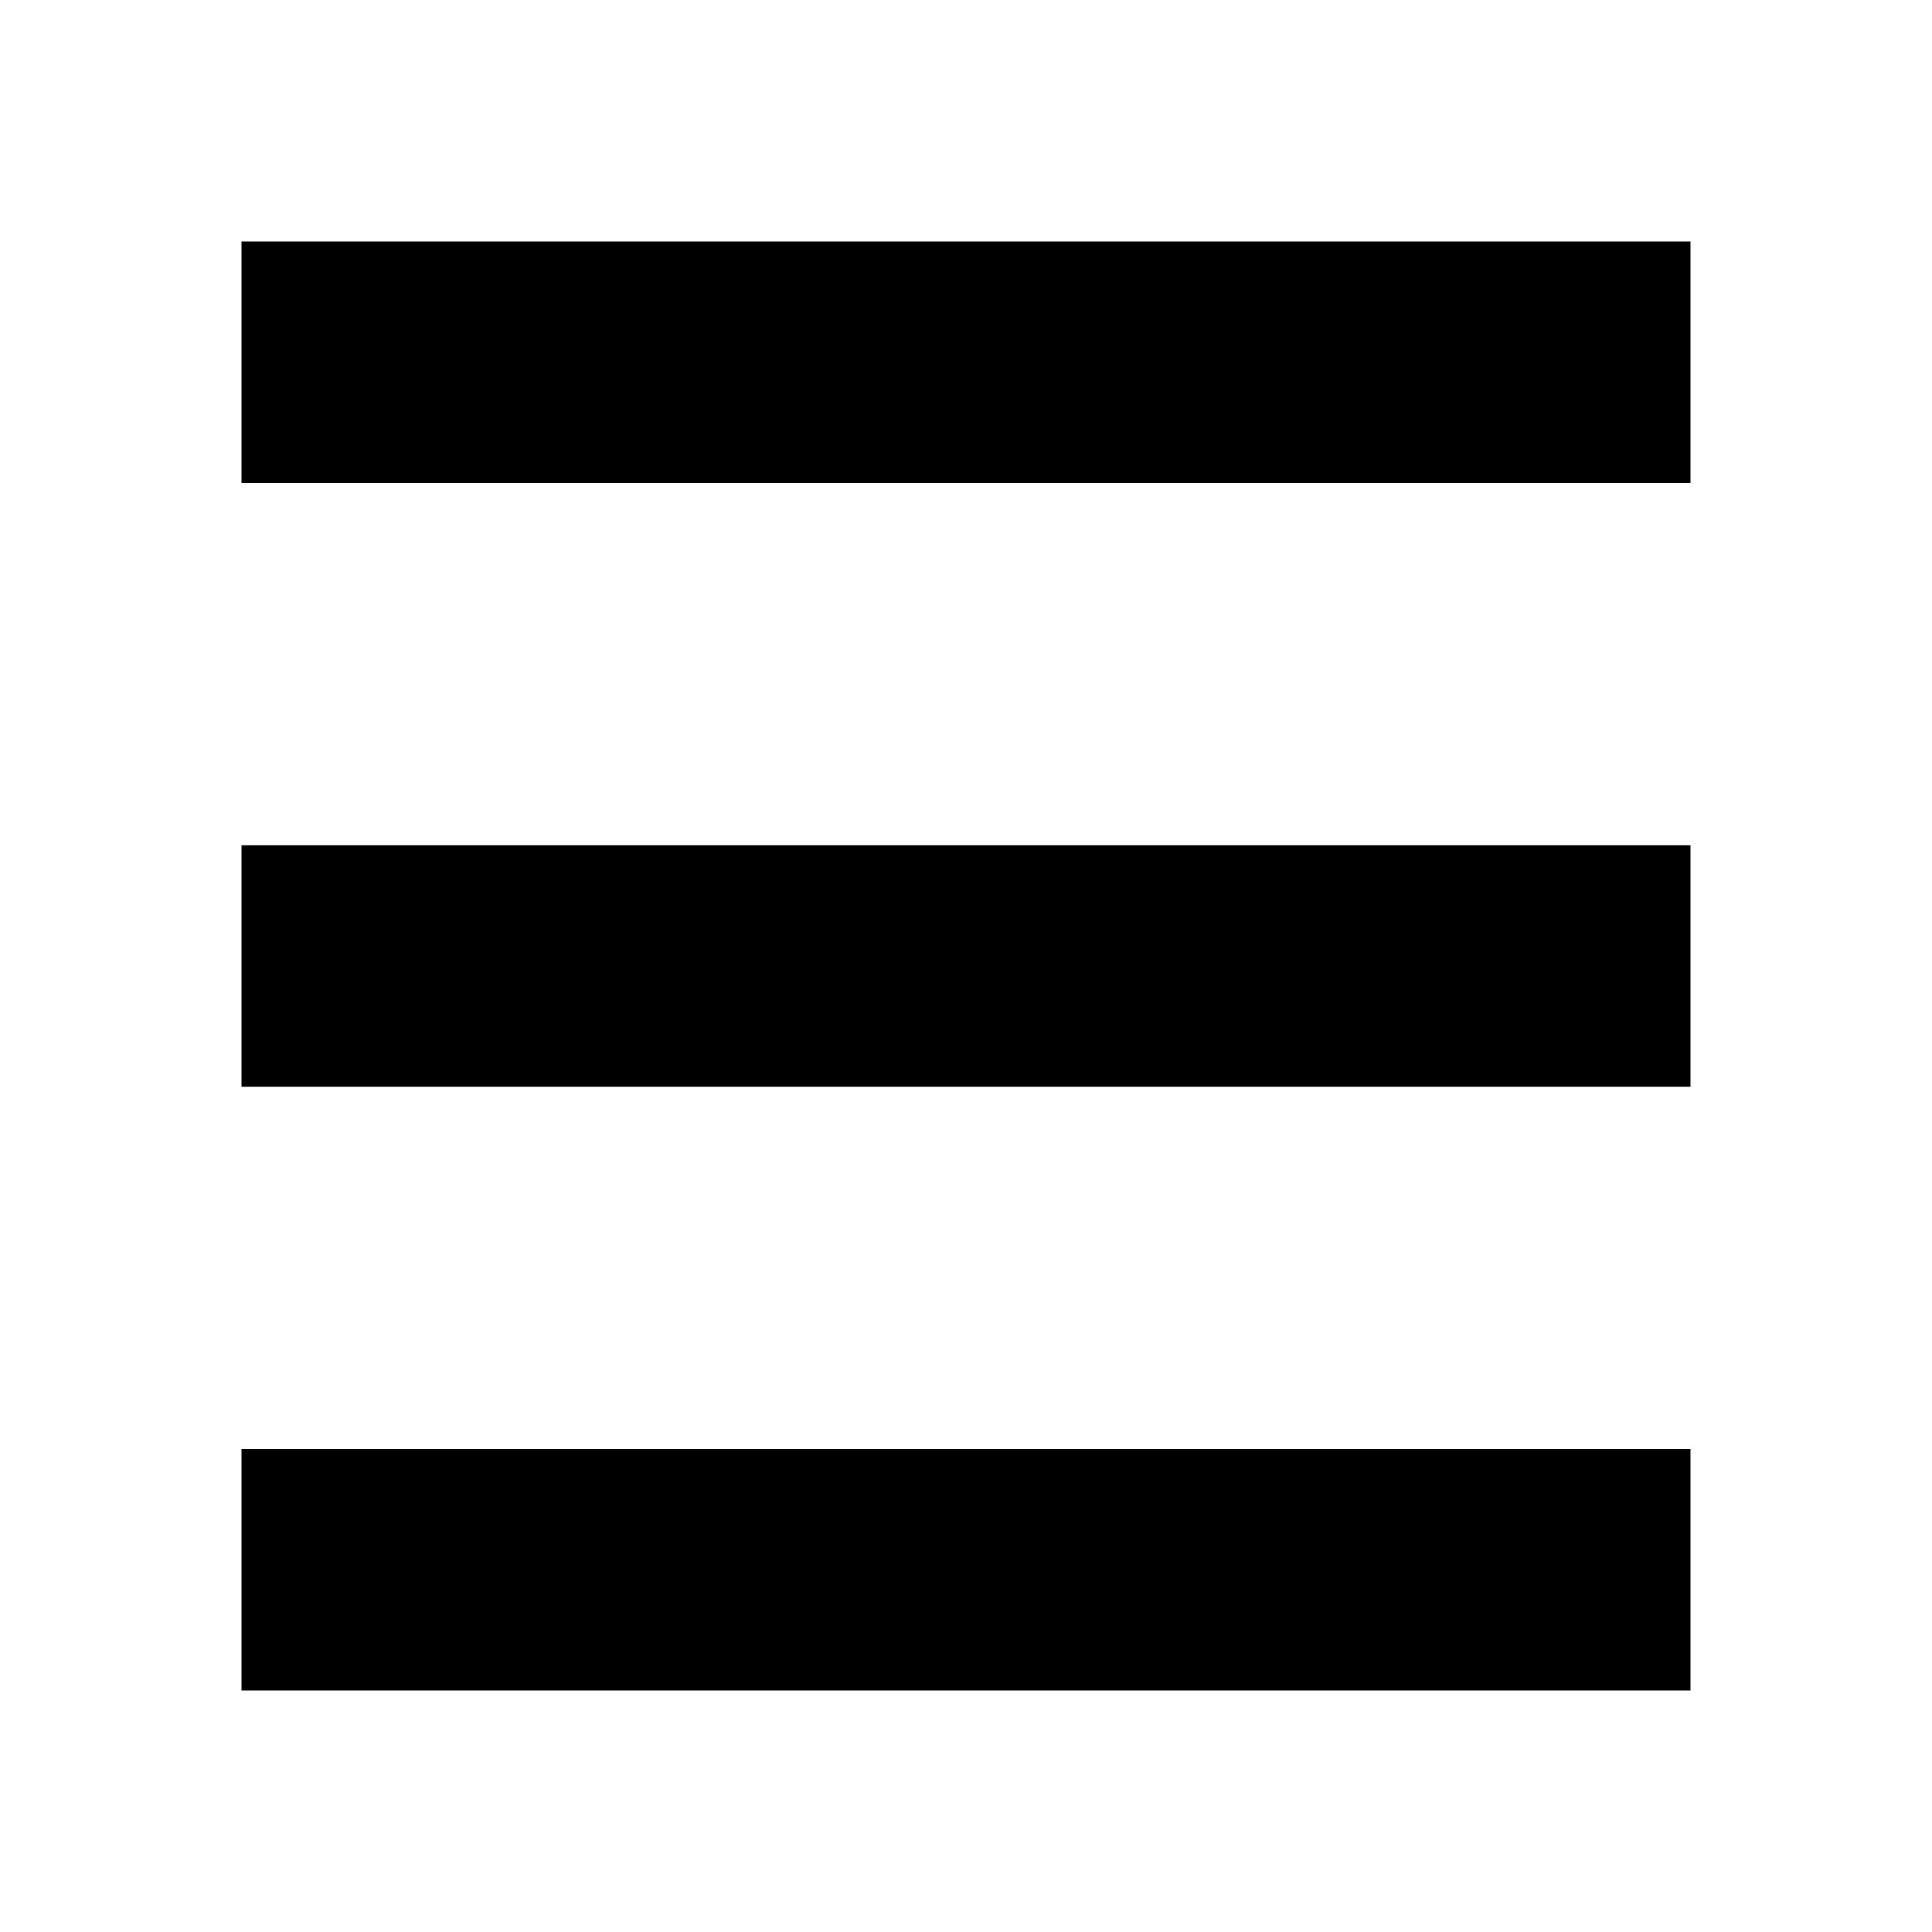
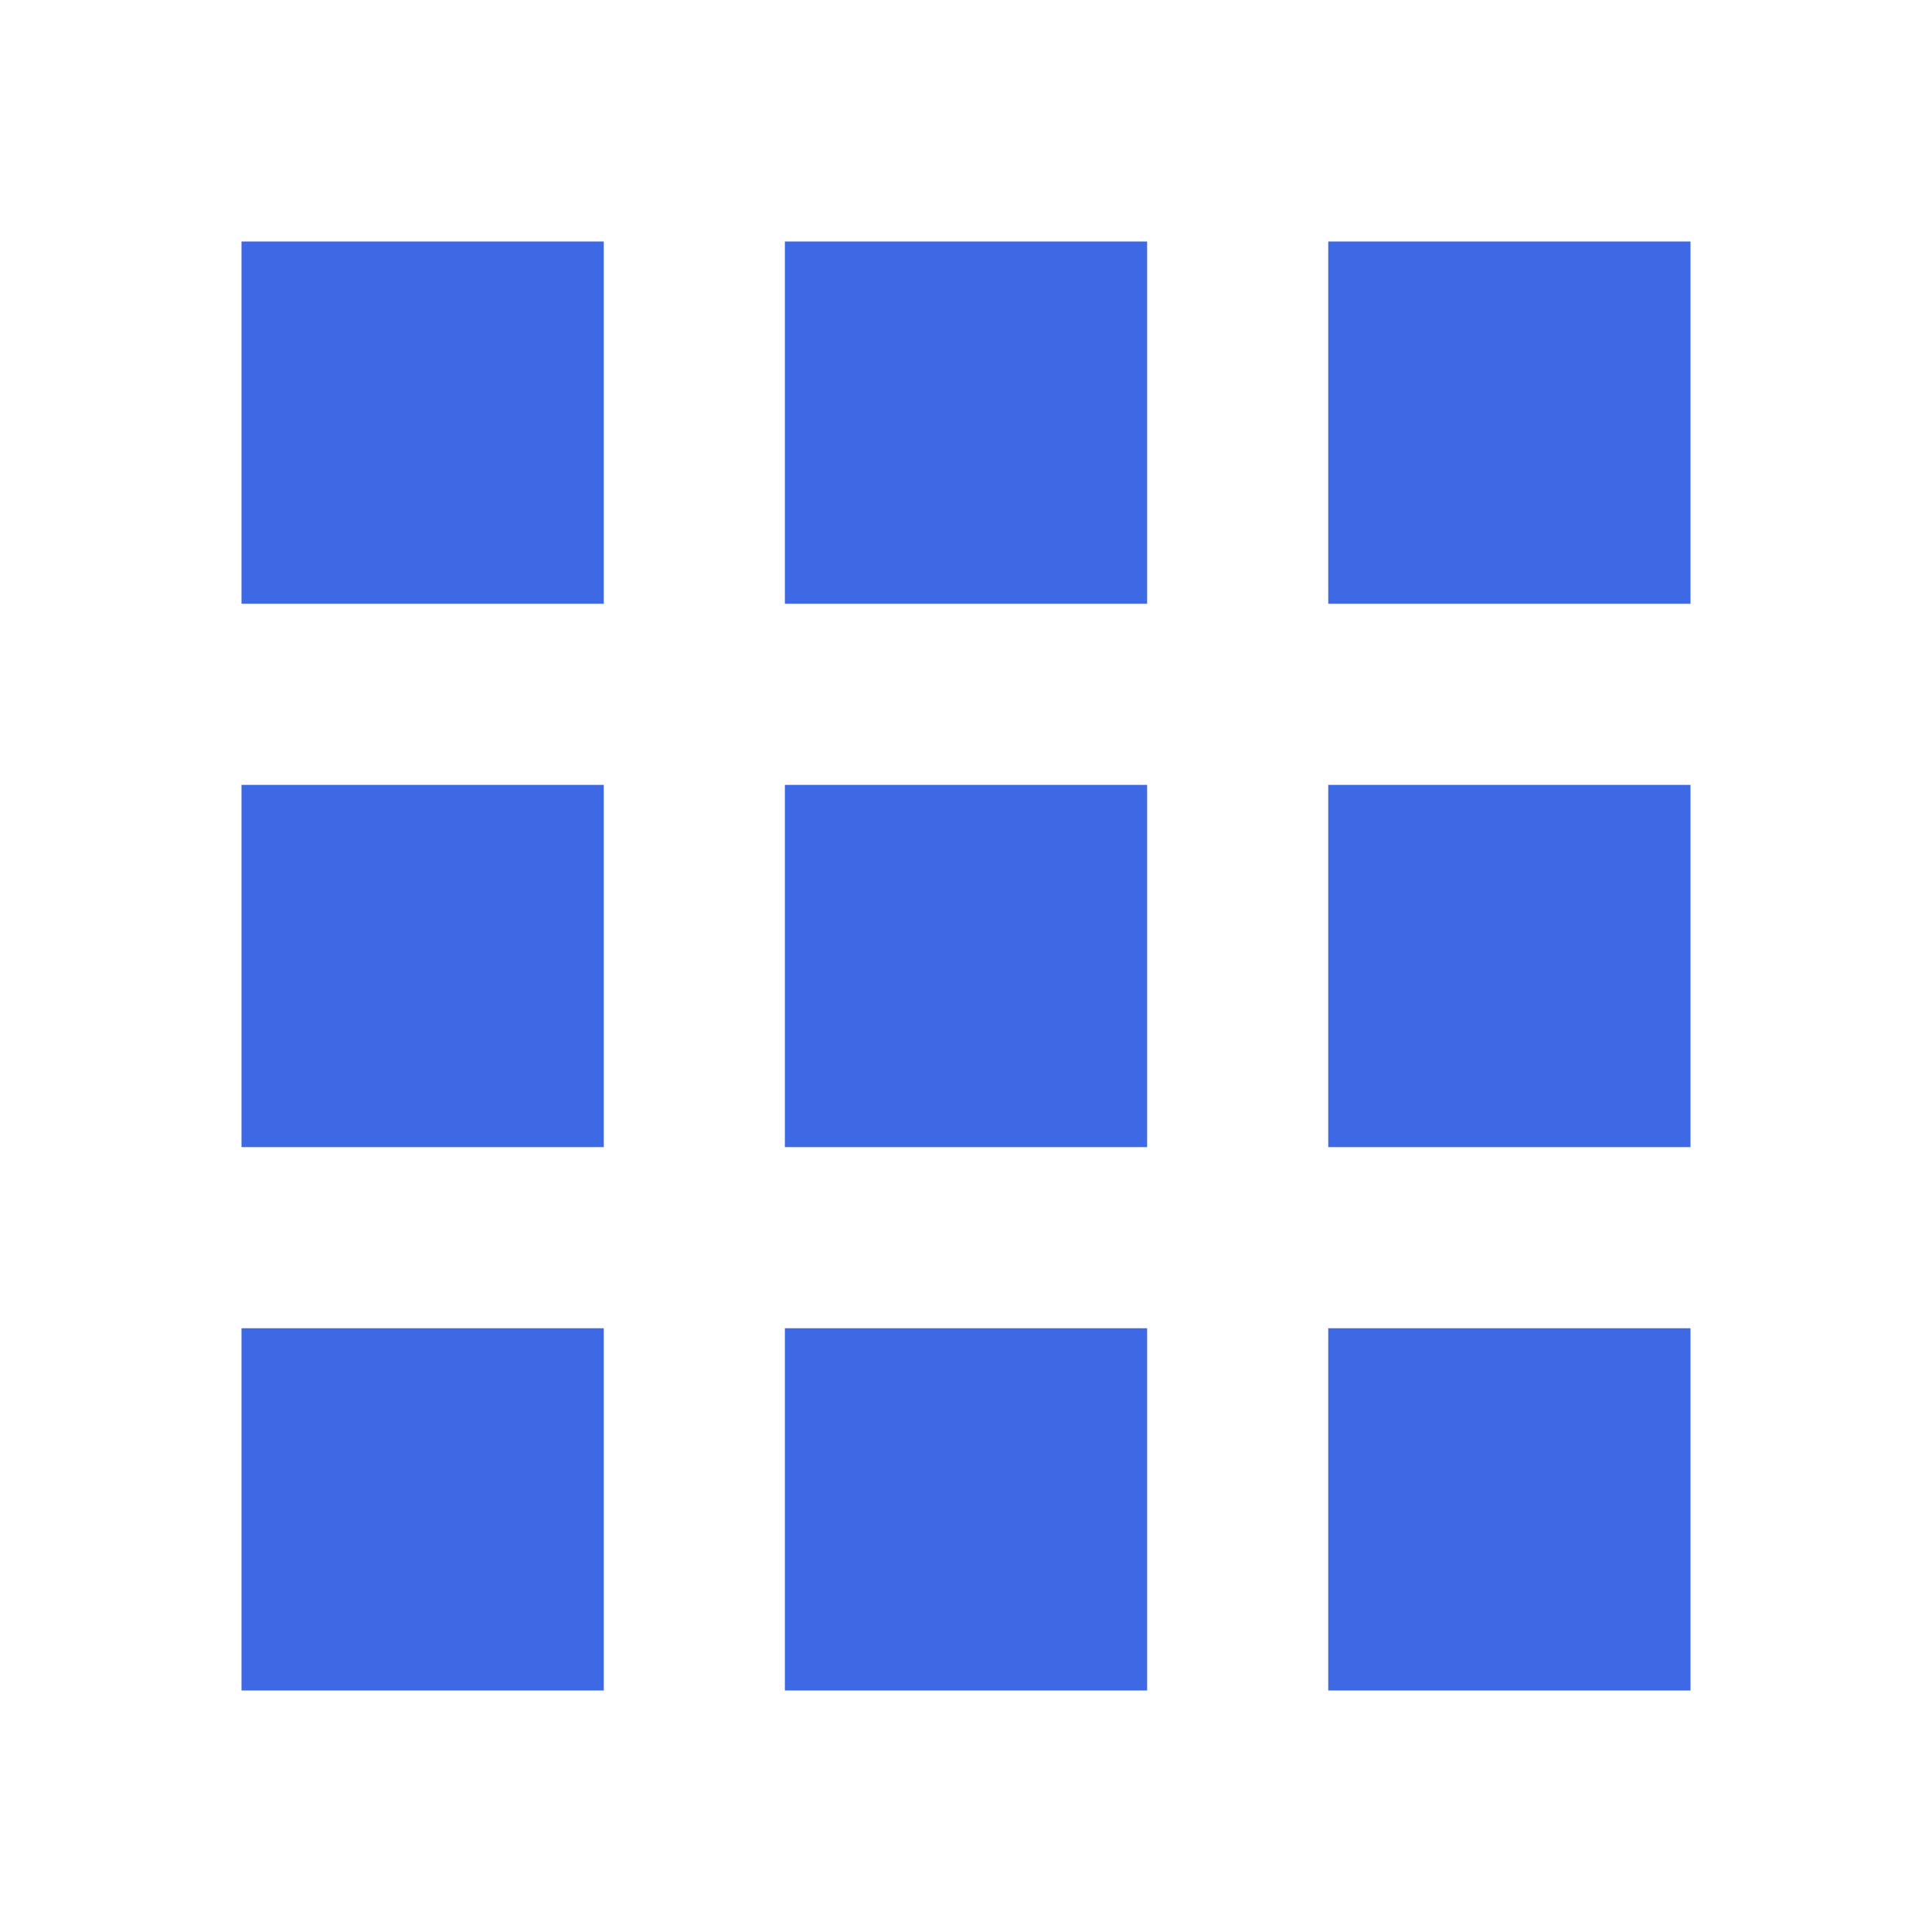
- <svg xmlns="http://www.w3.org/2000/svg" t="1515488966274" class="icon" style="" viewBox="0 0 1024 1024" version="1.1" p-id="3279" width="200" height="200">
+ <svg xmlns="http://www.w3.org/2000/svg" t="1515494658016" class="icon" style="" viewBox="0 0 1024 1024" version="1.1" p-id="4009" width="200" height="200">
  <defs>
    <style type="text/css" />
  </defs>
-   <path d="M896 256H128V128h768v128z m0 192H128v128h768V448z m0 320H128v128h768V768z" p-id="3280" />
+   <path d="M320 320H128V128h192v192z m288-192H416v192h192V128z m288 0H704v192h192V128zM320 416H128v192h192V416z m288 0H416v192h192V416z m288 0H704v192h192V416zM320 704H128v192h192V704z m288 0H416v192h192V704z m288 0H704v192h192V704z" p-id="4010" fill="#3E69E4" />
</svg>
